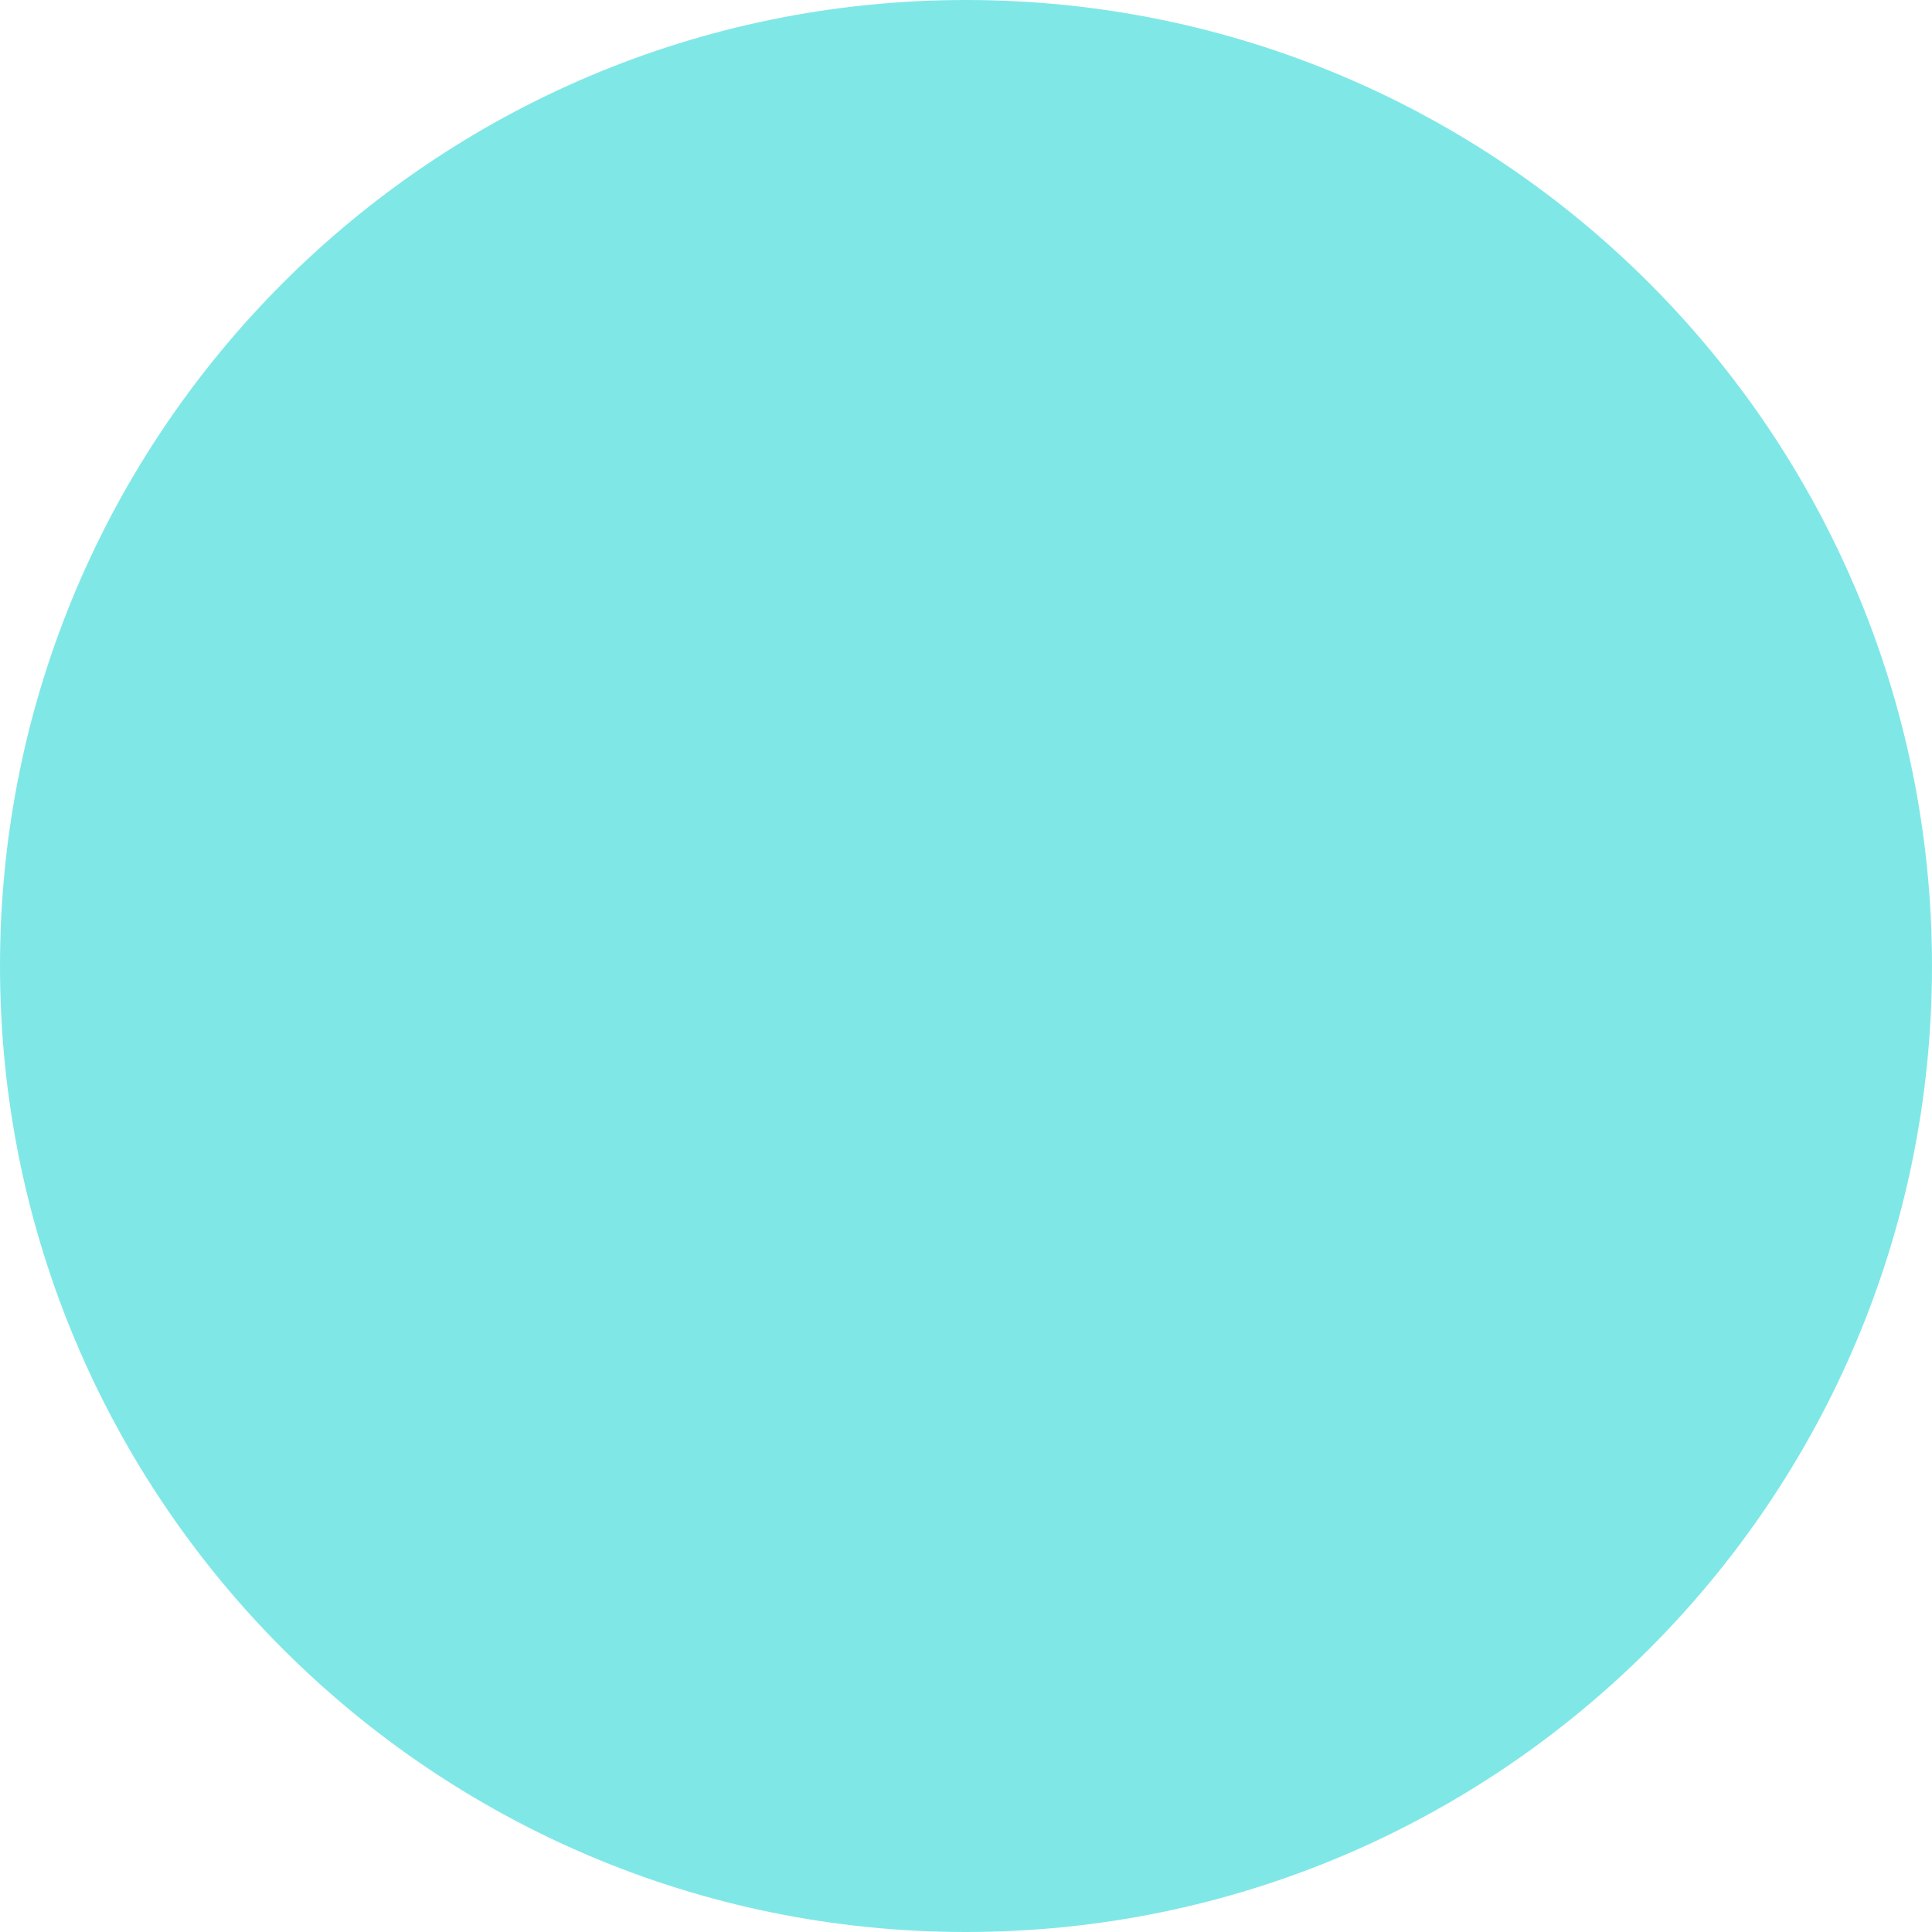
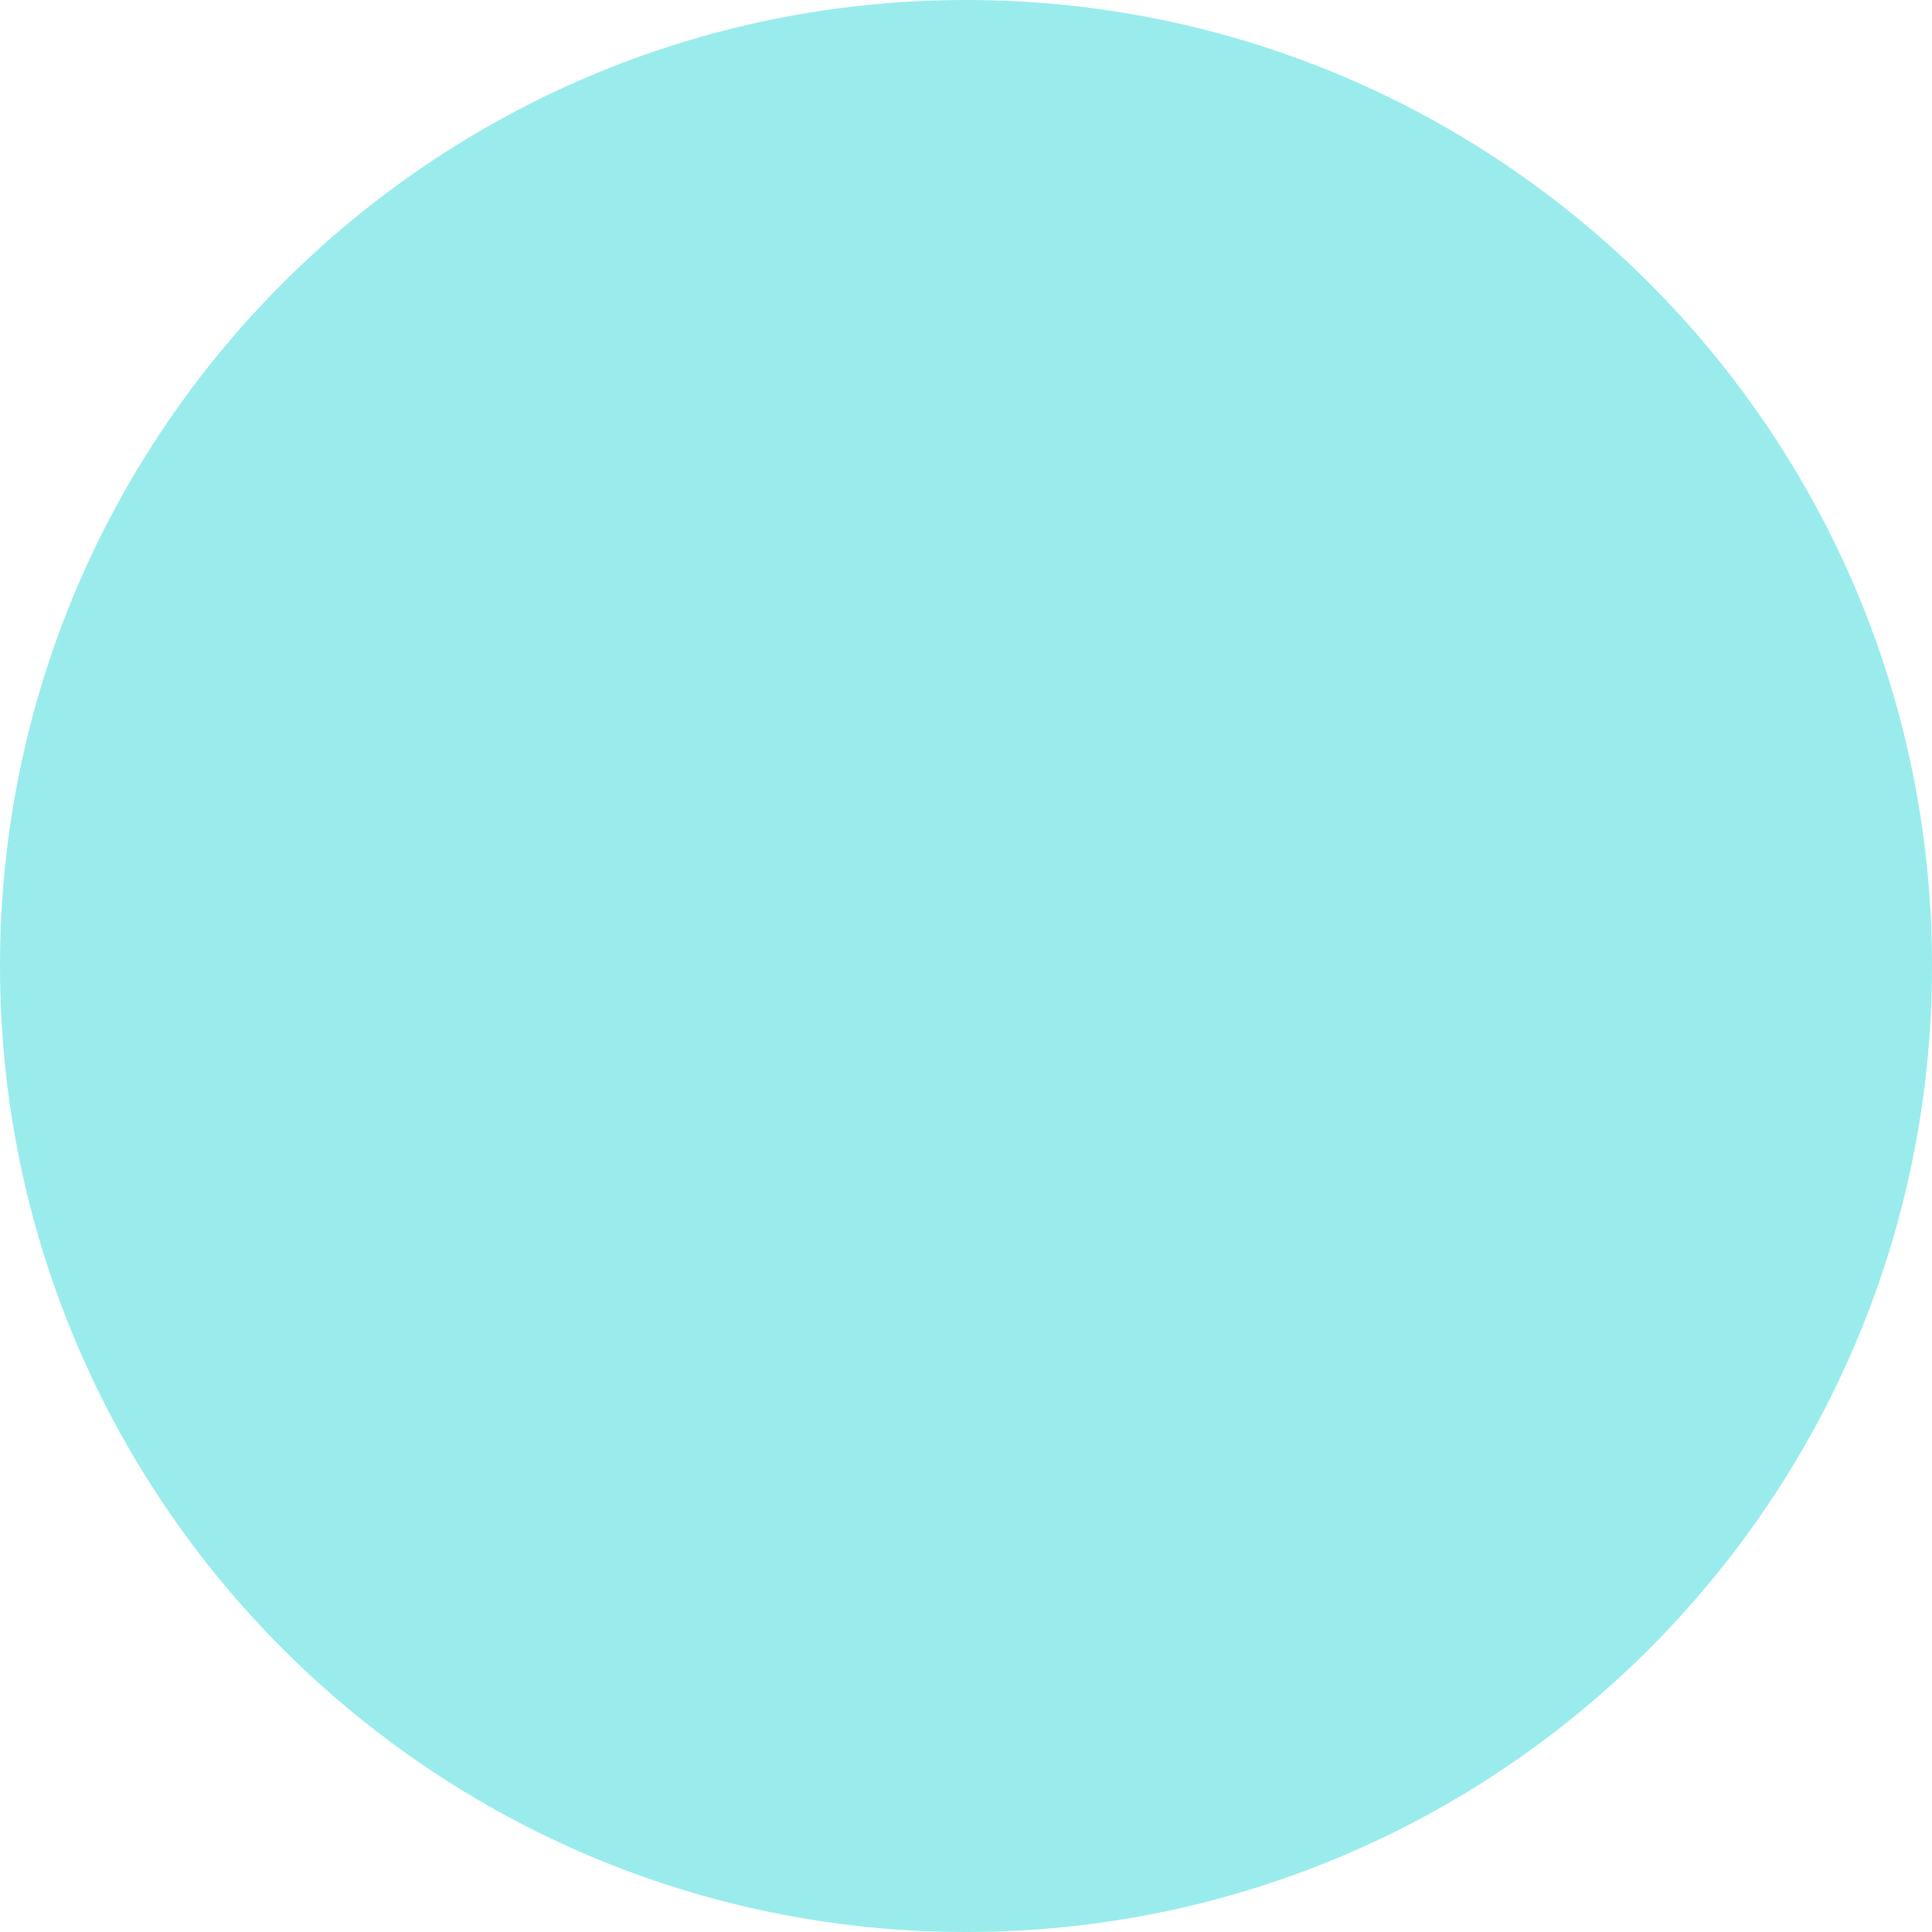
<svg xmlns="http://www.w3.org/2000/svg" width="242" height="242" viewBox="0 0 242 242" fill="none">
-   <path d="M242 121C242 187.826 187.826 242 121 242C54.173 242 0 187.826 0 121C0 54.173 54.173 0 121 0C187.826 0 242 54.173 242 121Z" fill="#03D1D1" fill-opacity="0.5" />
+   <path d="M242 121C242 187.826 187.826 242 121 242C54.173 242 0 187.826 0 121C0 54.173 54.173 0 121 0C187.826 0 242 54.173 242 121Z" fill="#03D1D1" fill-opacity="0.4" />
</svg>
